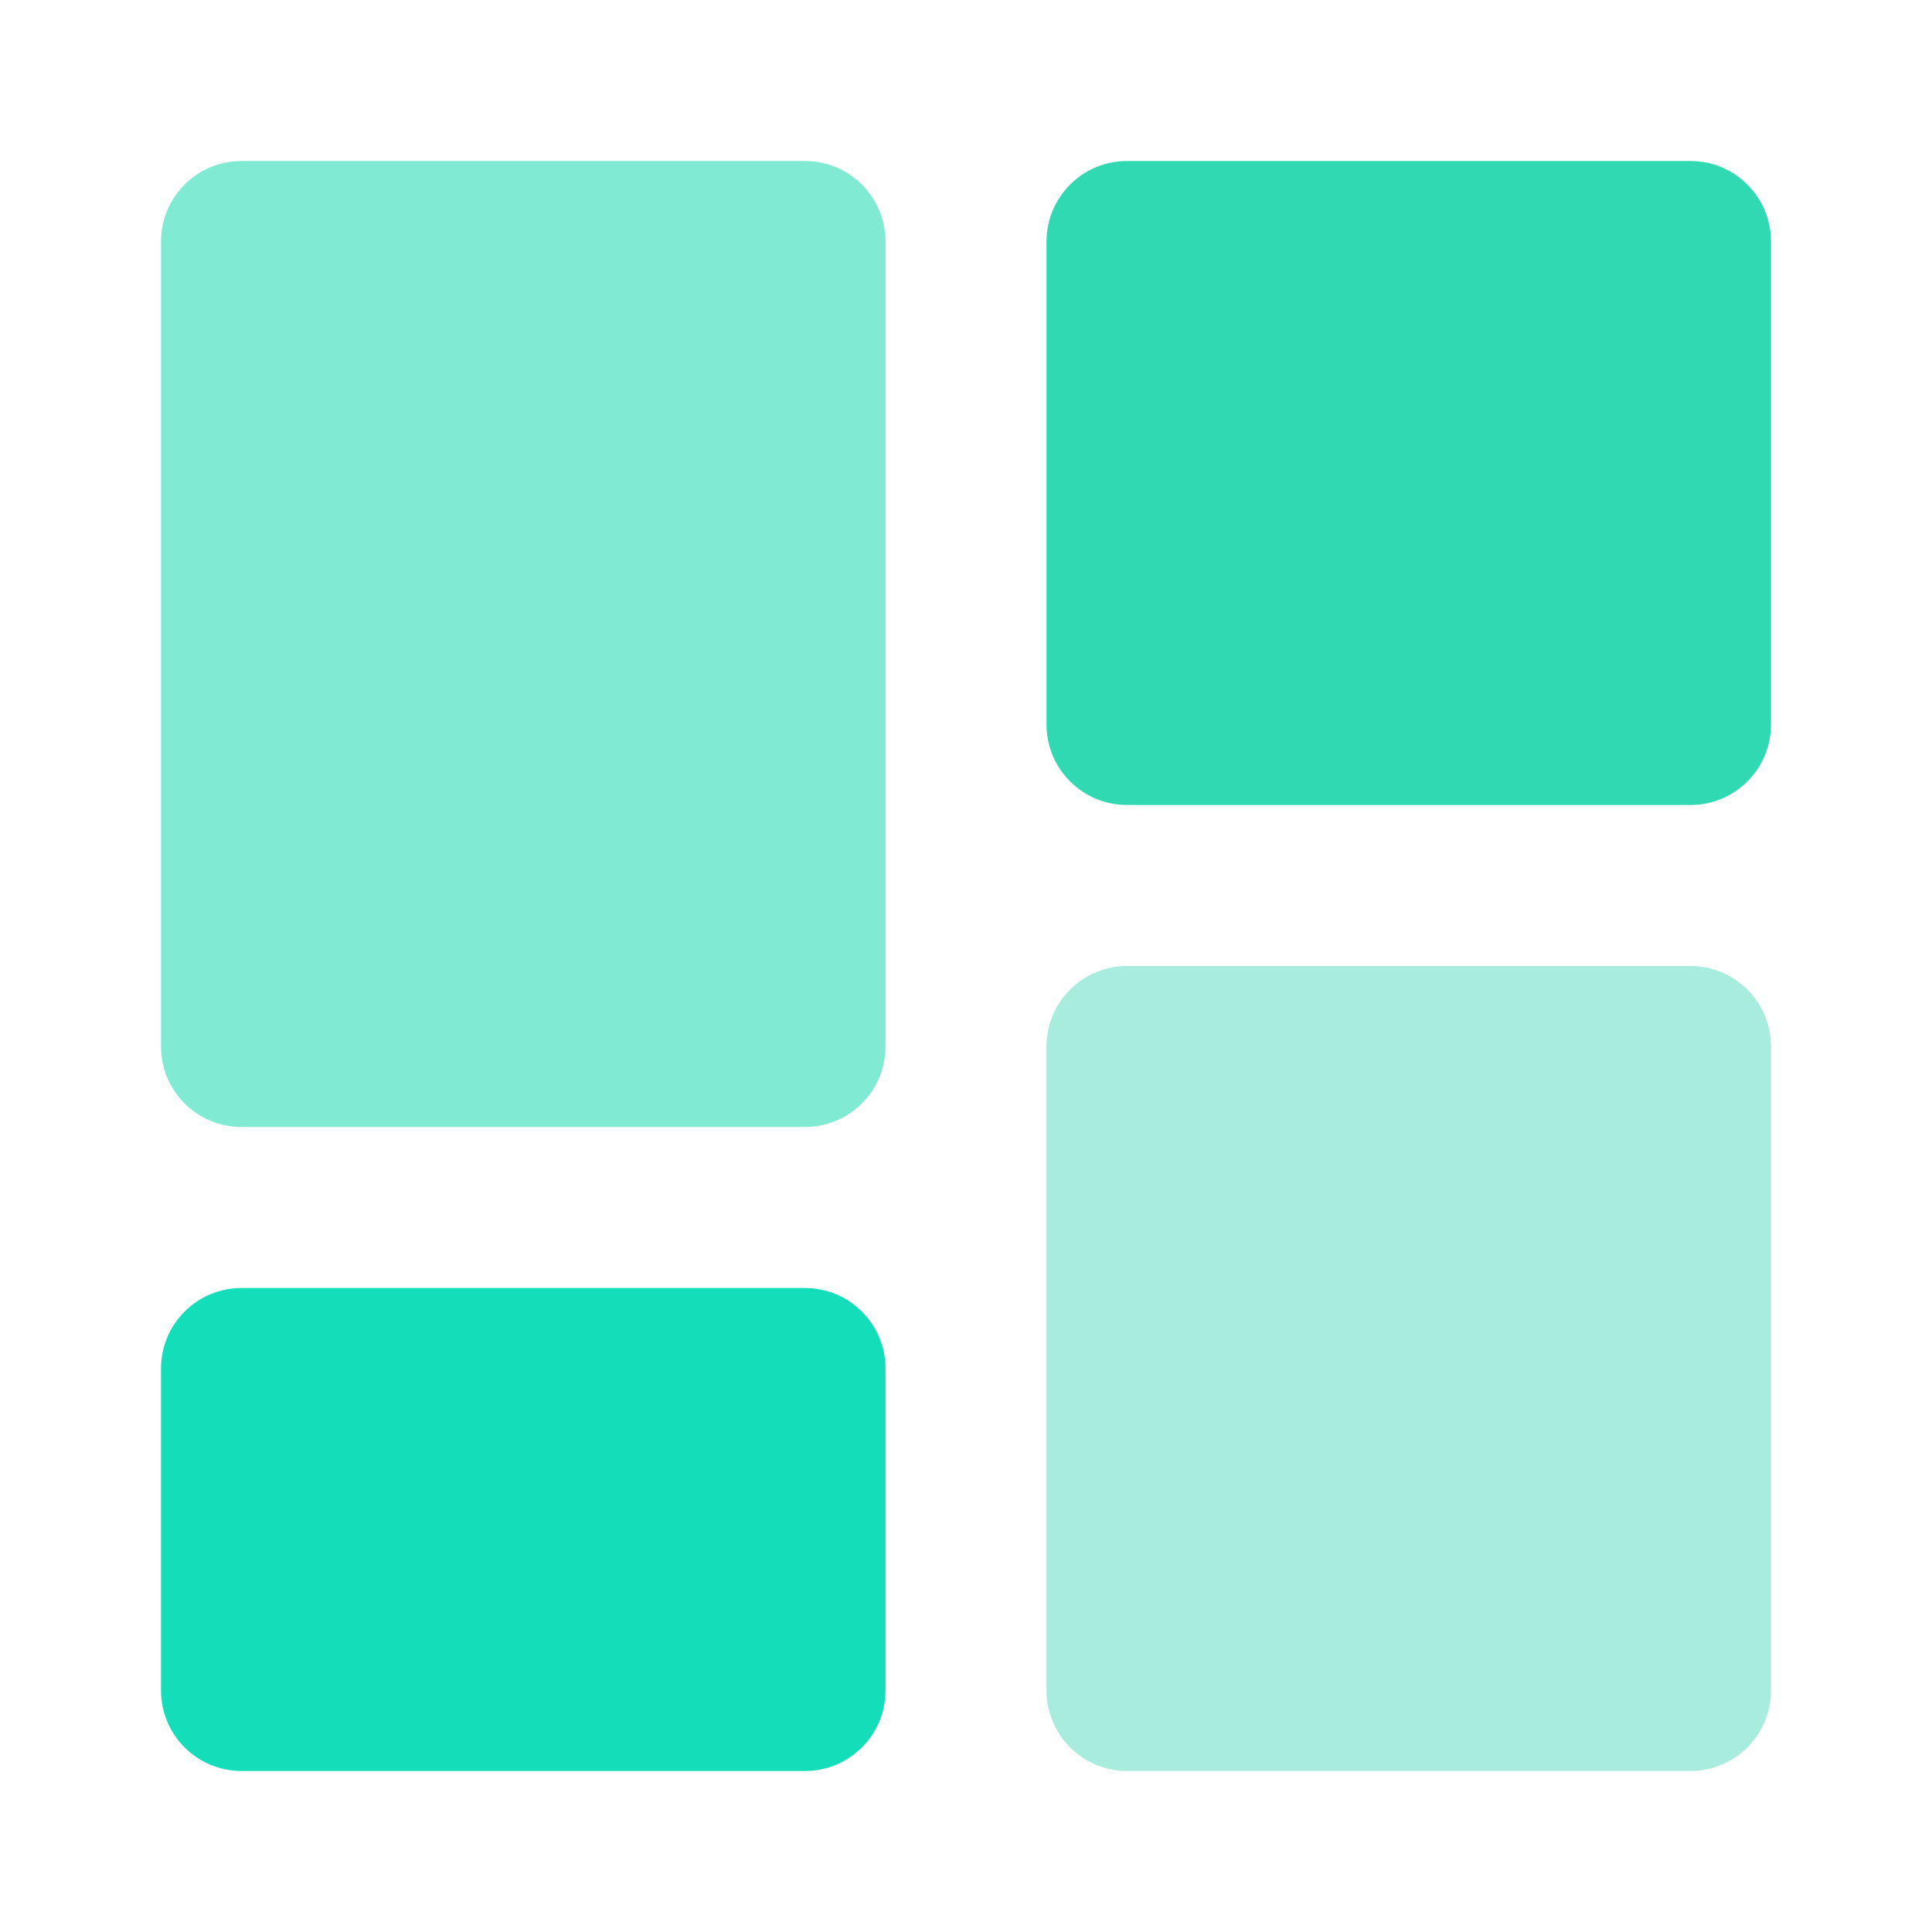
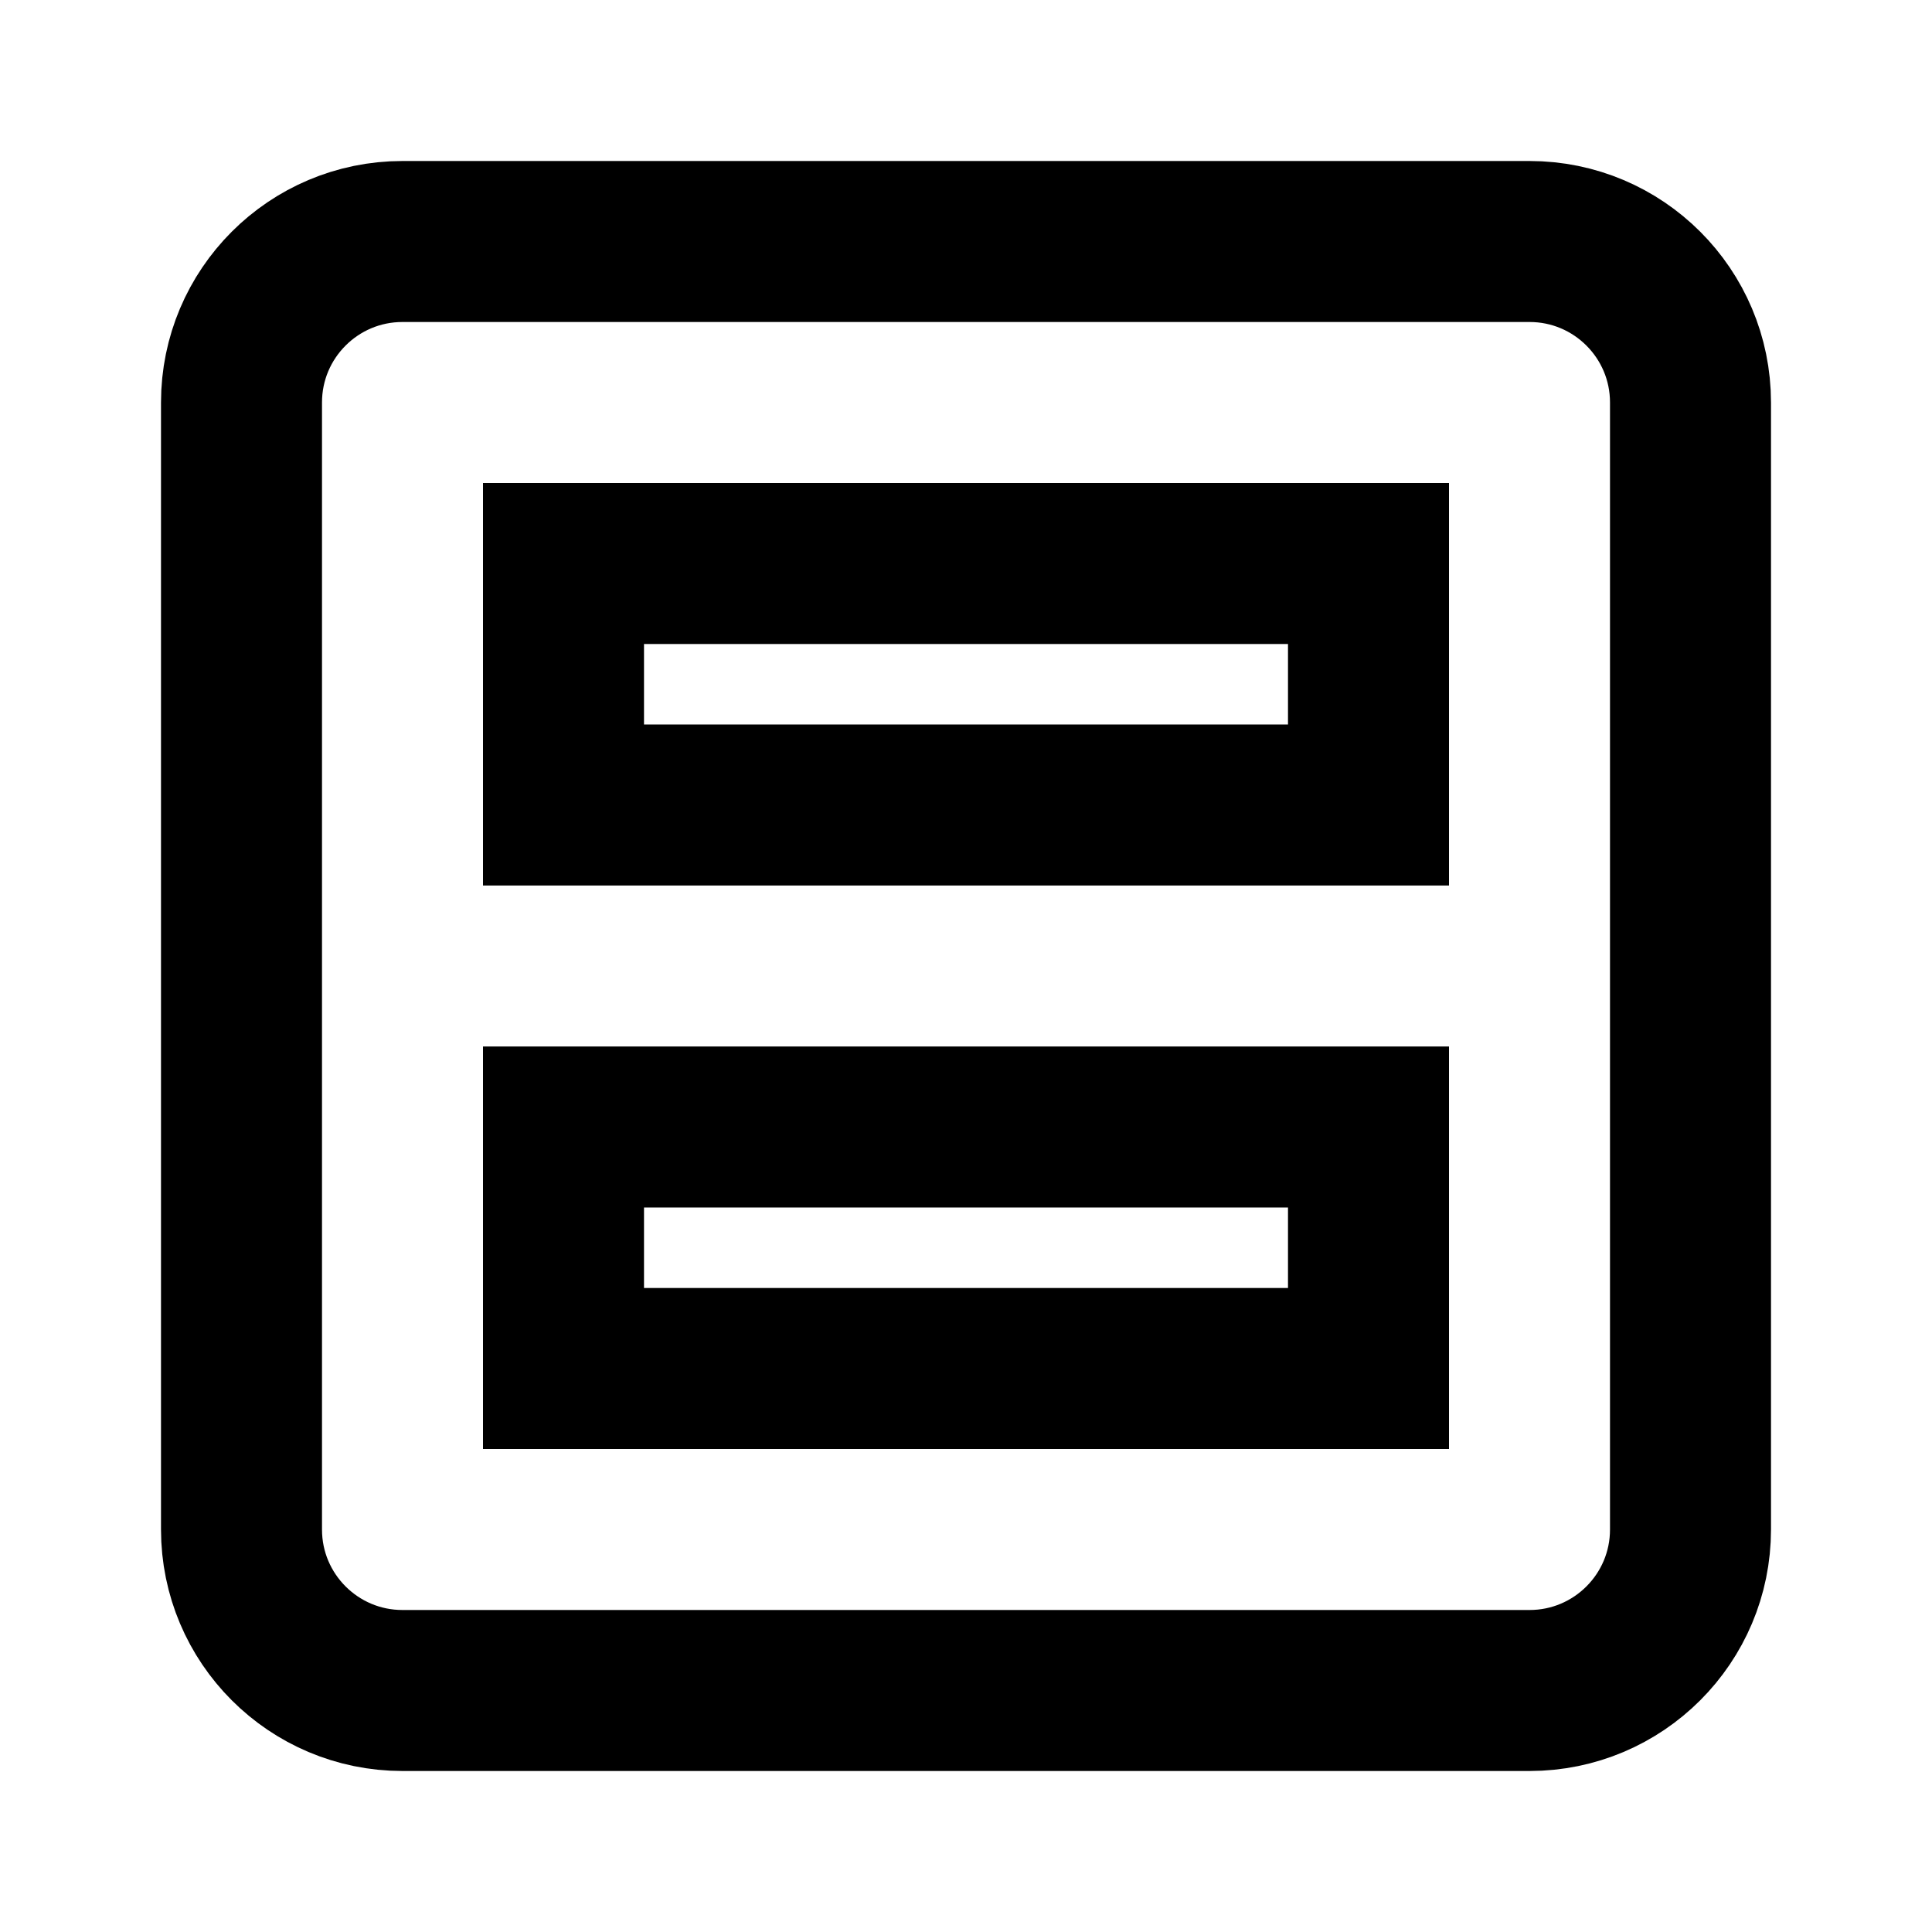
- <svg xmlns="http://www.w3.org/2000/svg" width="24" height="24" viewBox="0 0 24 24" fill="none">
-   <path d="M10 14H3C2.869 14 2.739 13.974 2.617 13.924C2.496 13.874 2.386 13.8 2.293 13.707C2.2 13.614 2.126 13.504 2.076 13.383C2.026 13.261 2 13.131 2 13V3C2 2.869 2.026 2.739 2.076 2.617C2.126 2.496 2.2 2.386 2.293 2.293C2.386 2.2 2.496 2.126 2.617 2.076C2.739 2.026 2.869 2 3 2H10C10.131 2 10.261 2.026 10.383 2.076C10.504 2.126 10.614 2.2 10.707 2.293C10.8 2.386 10.874 2.496 10.924 2.617C10.974 2.739 11 2.869 11 3V13C11 13.131 10.974 13.261 10.924 13.383C10.874 13.504 10.8 13.614 10.707 13.707C10.614 13.8 10.504 13.874 10.383 13.924C10.261 13.974 10.131 14 10 14Z" fill="#80EAD2" />
-   <path d="M10 22H3C2.869 22 2.739 21.974 2.617 21.924C2.496 21.874 2.386 21.8 2.293 21.707C2.2 21.614 2.126 21.504 2.076 21.383C2.026 21.261 2 21.131 2 21V17C2 16.869 2.026 16.739 2.076 16.617C2.126 16.496 2.2 16.386 2.293 16.293C2.386 16.2 2.496 16.126 2.617 16.076C2.739 16.026 2.869 16 3 16H10C10.131 16 10.261 16.026 10.383 16.076C10.504 16.126 10.614 16.2 10.707 16.293C10.8 16.386 10.874 16.496 10.924 16.617C10.974 16.739 11 16.869 11 17V21C11 21.131 10.974 21.261 10.924 21.383C10.874 21.504 10.8 21.614 10.707 21.707C10.614 21.8 10.504 21.874 10.383 21.924C10.261 21.974 10.131 22 10 22Z" fill="#13DEB9" />
-   <path d="M21 22H14C13.869 22 13.739 21.974 13.617 21.924C13.496 21.874 13.386 21.8 13.293 21.707C13.2 21.614 13.126 21.504 13.076 21.383C13.026 21.261 13 21.131 13 21V13C13 12.869 13.026 12.739 13.076 12.617C13.126 12.496 13.2 12.386 13.293 12.293C13.386 12.2 13.496 12.126 13.617 12.076C13.739 12.026 13.869 12 14 12H21C21.131 12 21.261 12.026 21.383 12.076C21.504 12.126 21.614 12.2 21.707 12.293C21.8 12.386 21.874 12.496 21.924 12.617C21.974 12.739 22 12.869 22 13V21C22 21.131 21.974 21.261 21.924 21.383C21.874 21.504 21.8 21.614 21.707 21.707C21.614 21.8 21.504 21.874 21.383 21.924C21.261 21.974 21.131 22 21 22Z" fill="#A8ECDD" />
-   <path d="M21 10H14C13.869 10 13.739 9.974 13.617 9.924C13.496 9.874 13.386 9.8 13.293 9.707C13.2 9.614 13.126 9.504 13.076 9.383C13.026 9.261 13 9.131 13 9V3C13 2.869 13.026 2.739 13.076 2.617C13.126 2.496 13.2 2.386 13.293 2.293C13.386 2.2 13.496 2.126 13.617 2.076C13.739 2.026 13.869 2 14 2H21C21.131 2 21.261 2.026 21.383 2.076C21.504 2.126 21.614 2.2 21.707 2.293C21.8 2.386 21.874 2.496 21.924 2.617C21.974 2.739 22 2.869 22 3V9C22 9.131 21.974 9.261 21.924 9.383C21.874 9.504 21.8 9.614 21.707 9.707C21.614 9.8 21.504 9.874 21.383 9.924C21.261 9.974 21.131 10 21 10Z" fill="#31D9B3" />
+ <svg xmlns="http://www.w3.org/2000/svg" width="24" height="24" viewBox="0 0 24 24" fill="none" stroke="currentColor" stroke-width="2">
+   <rect x="3" y="3" width="18" height="18" rx="2" ry="2" />
+   <rect x="7" y="7" width="10" height="3" />
+   <rect x="7" y="14" width="10" height="3" />
</svg>
